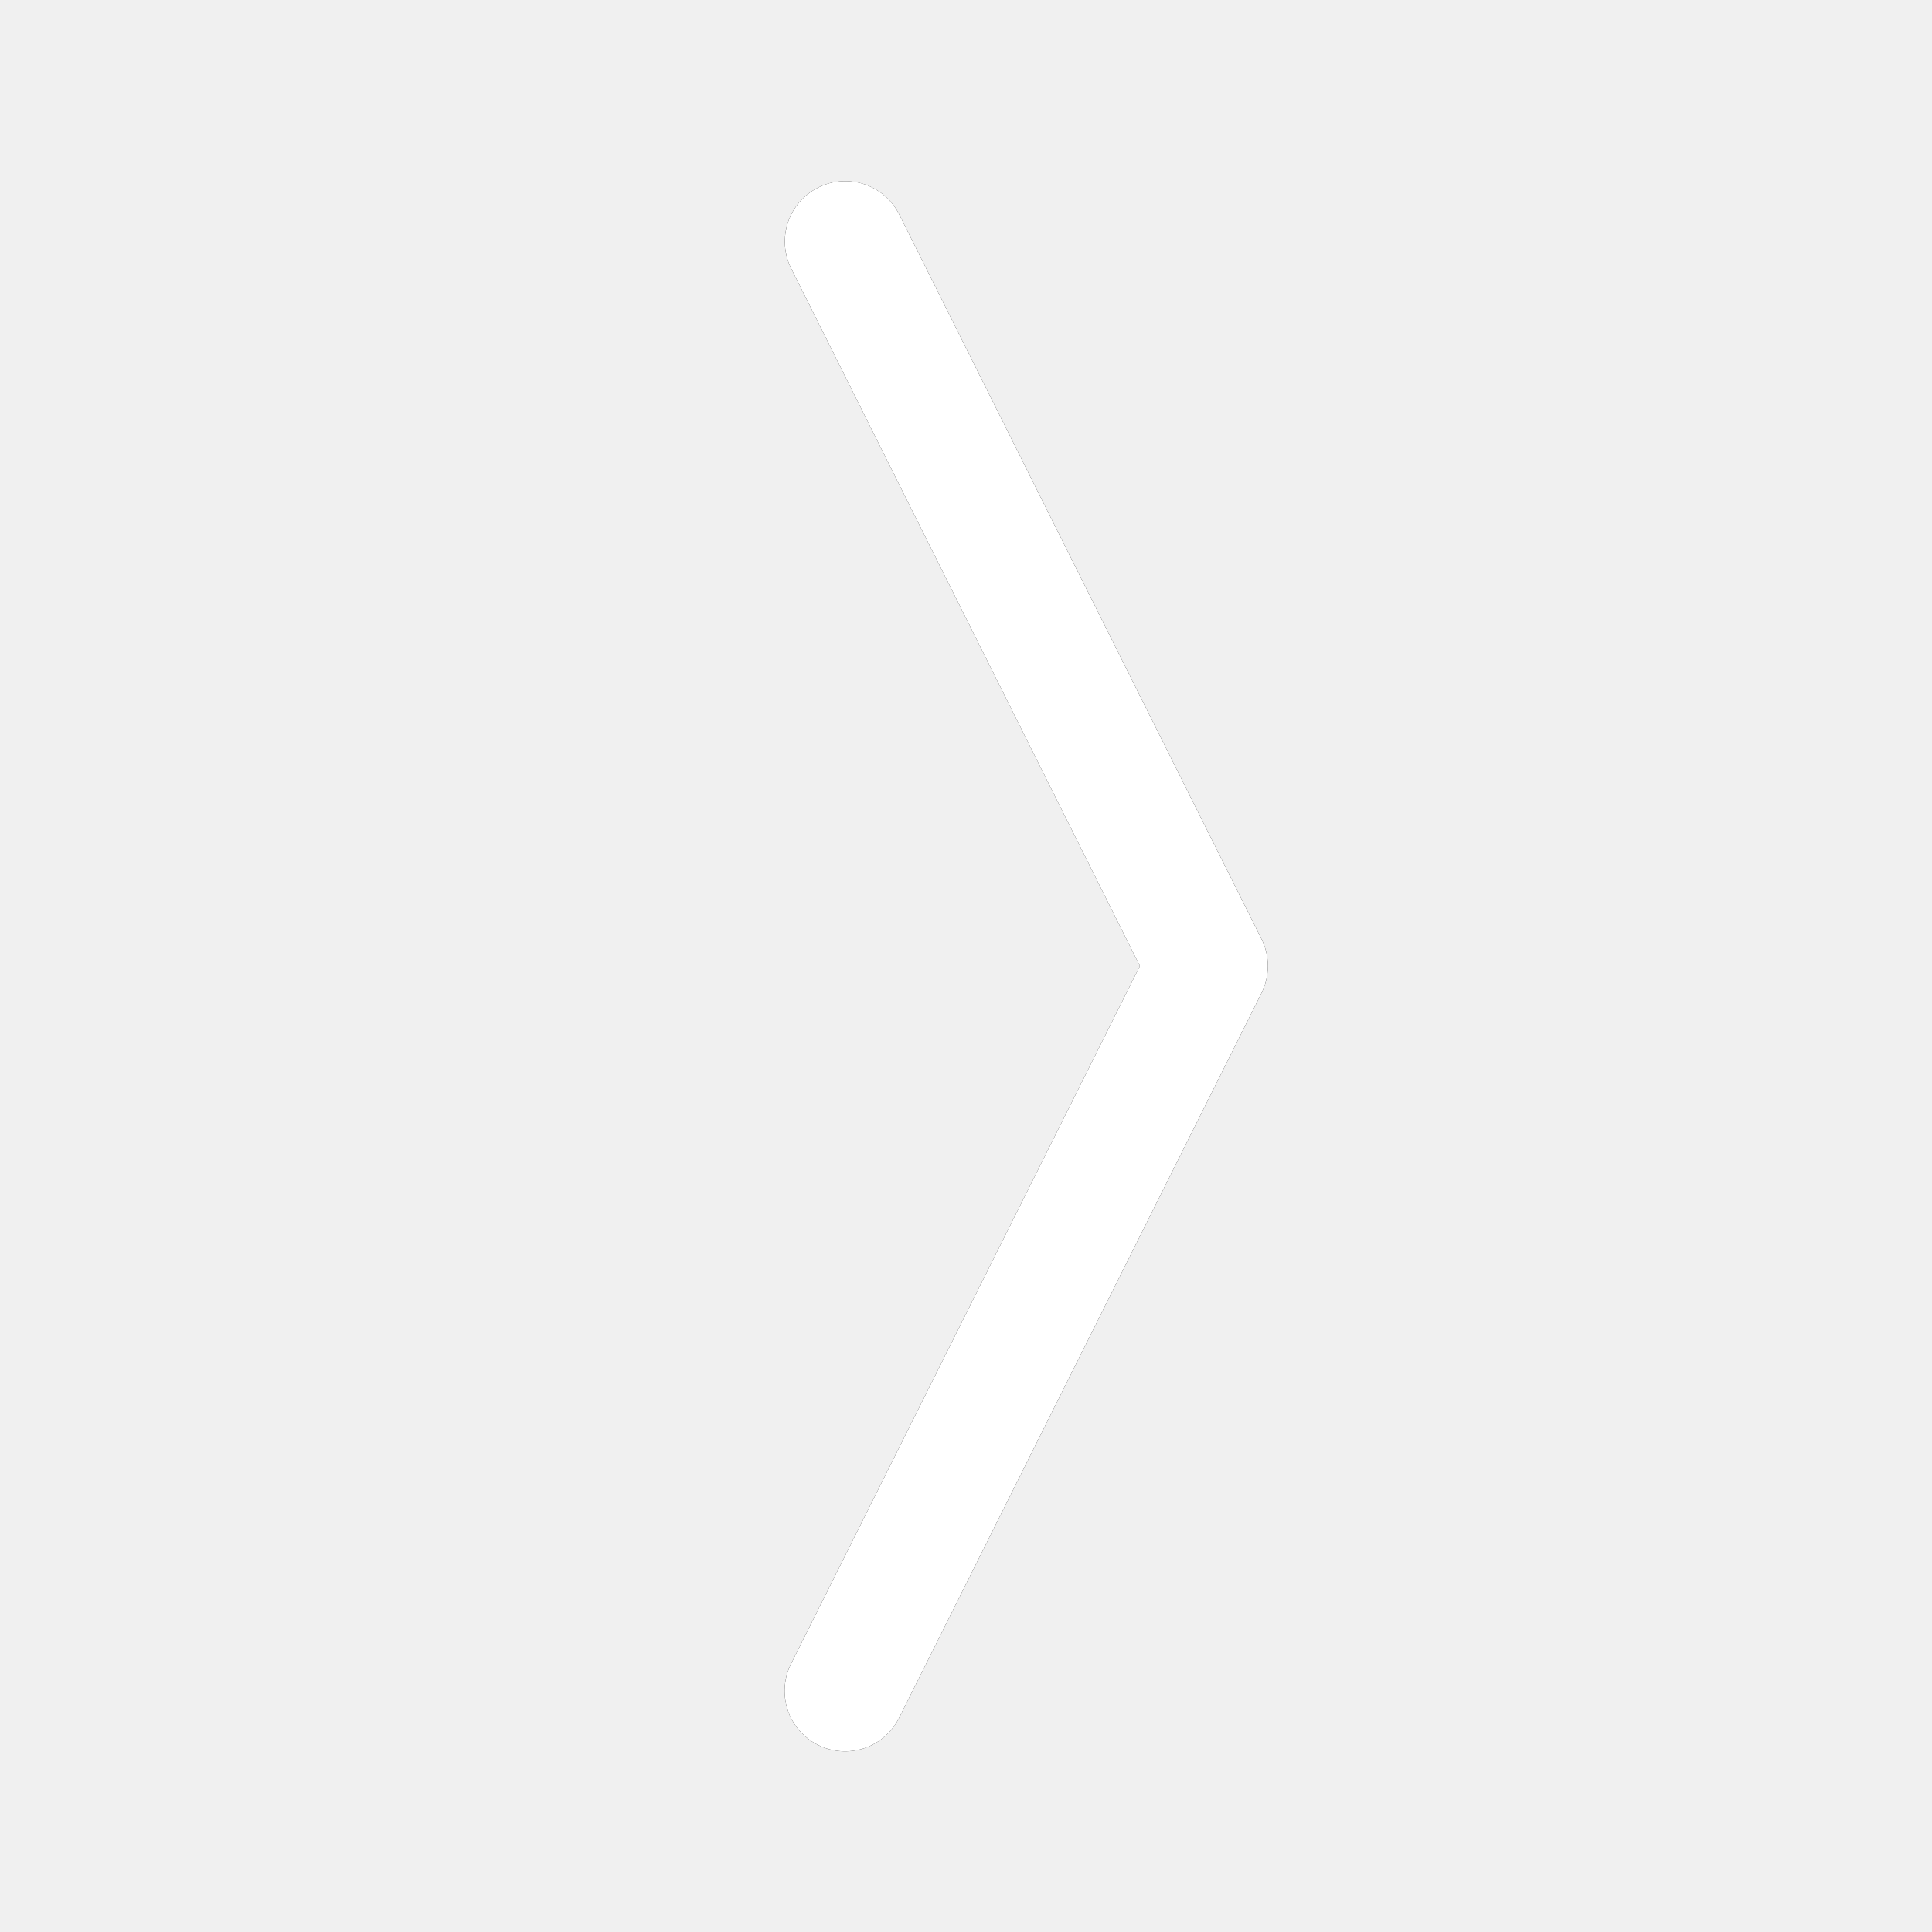
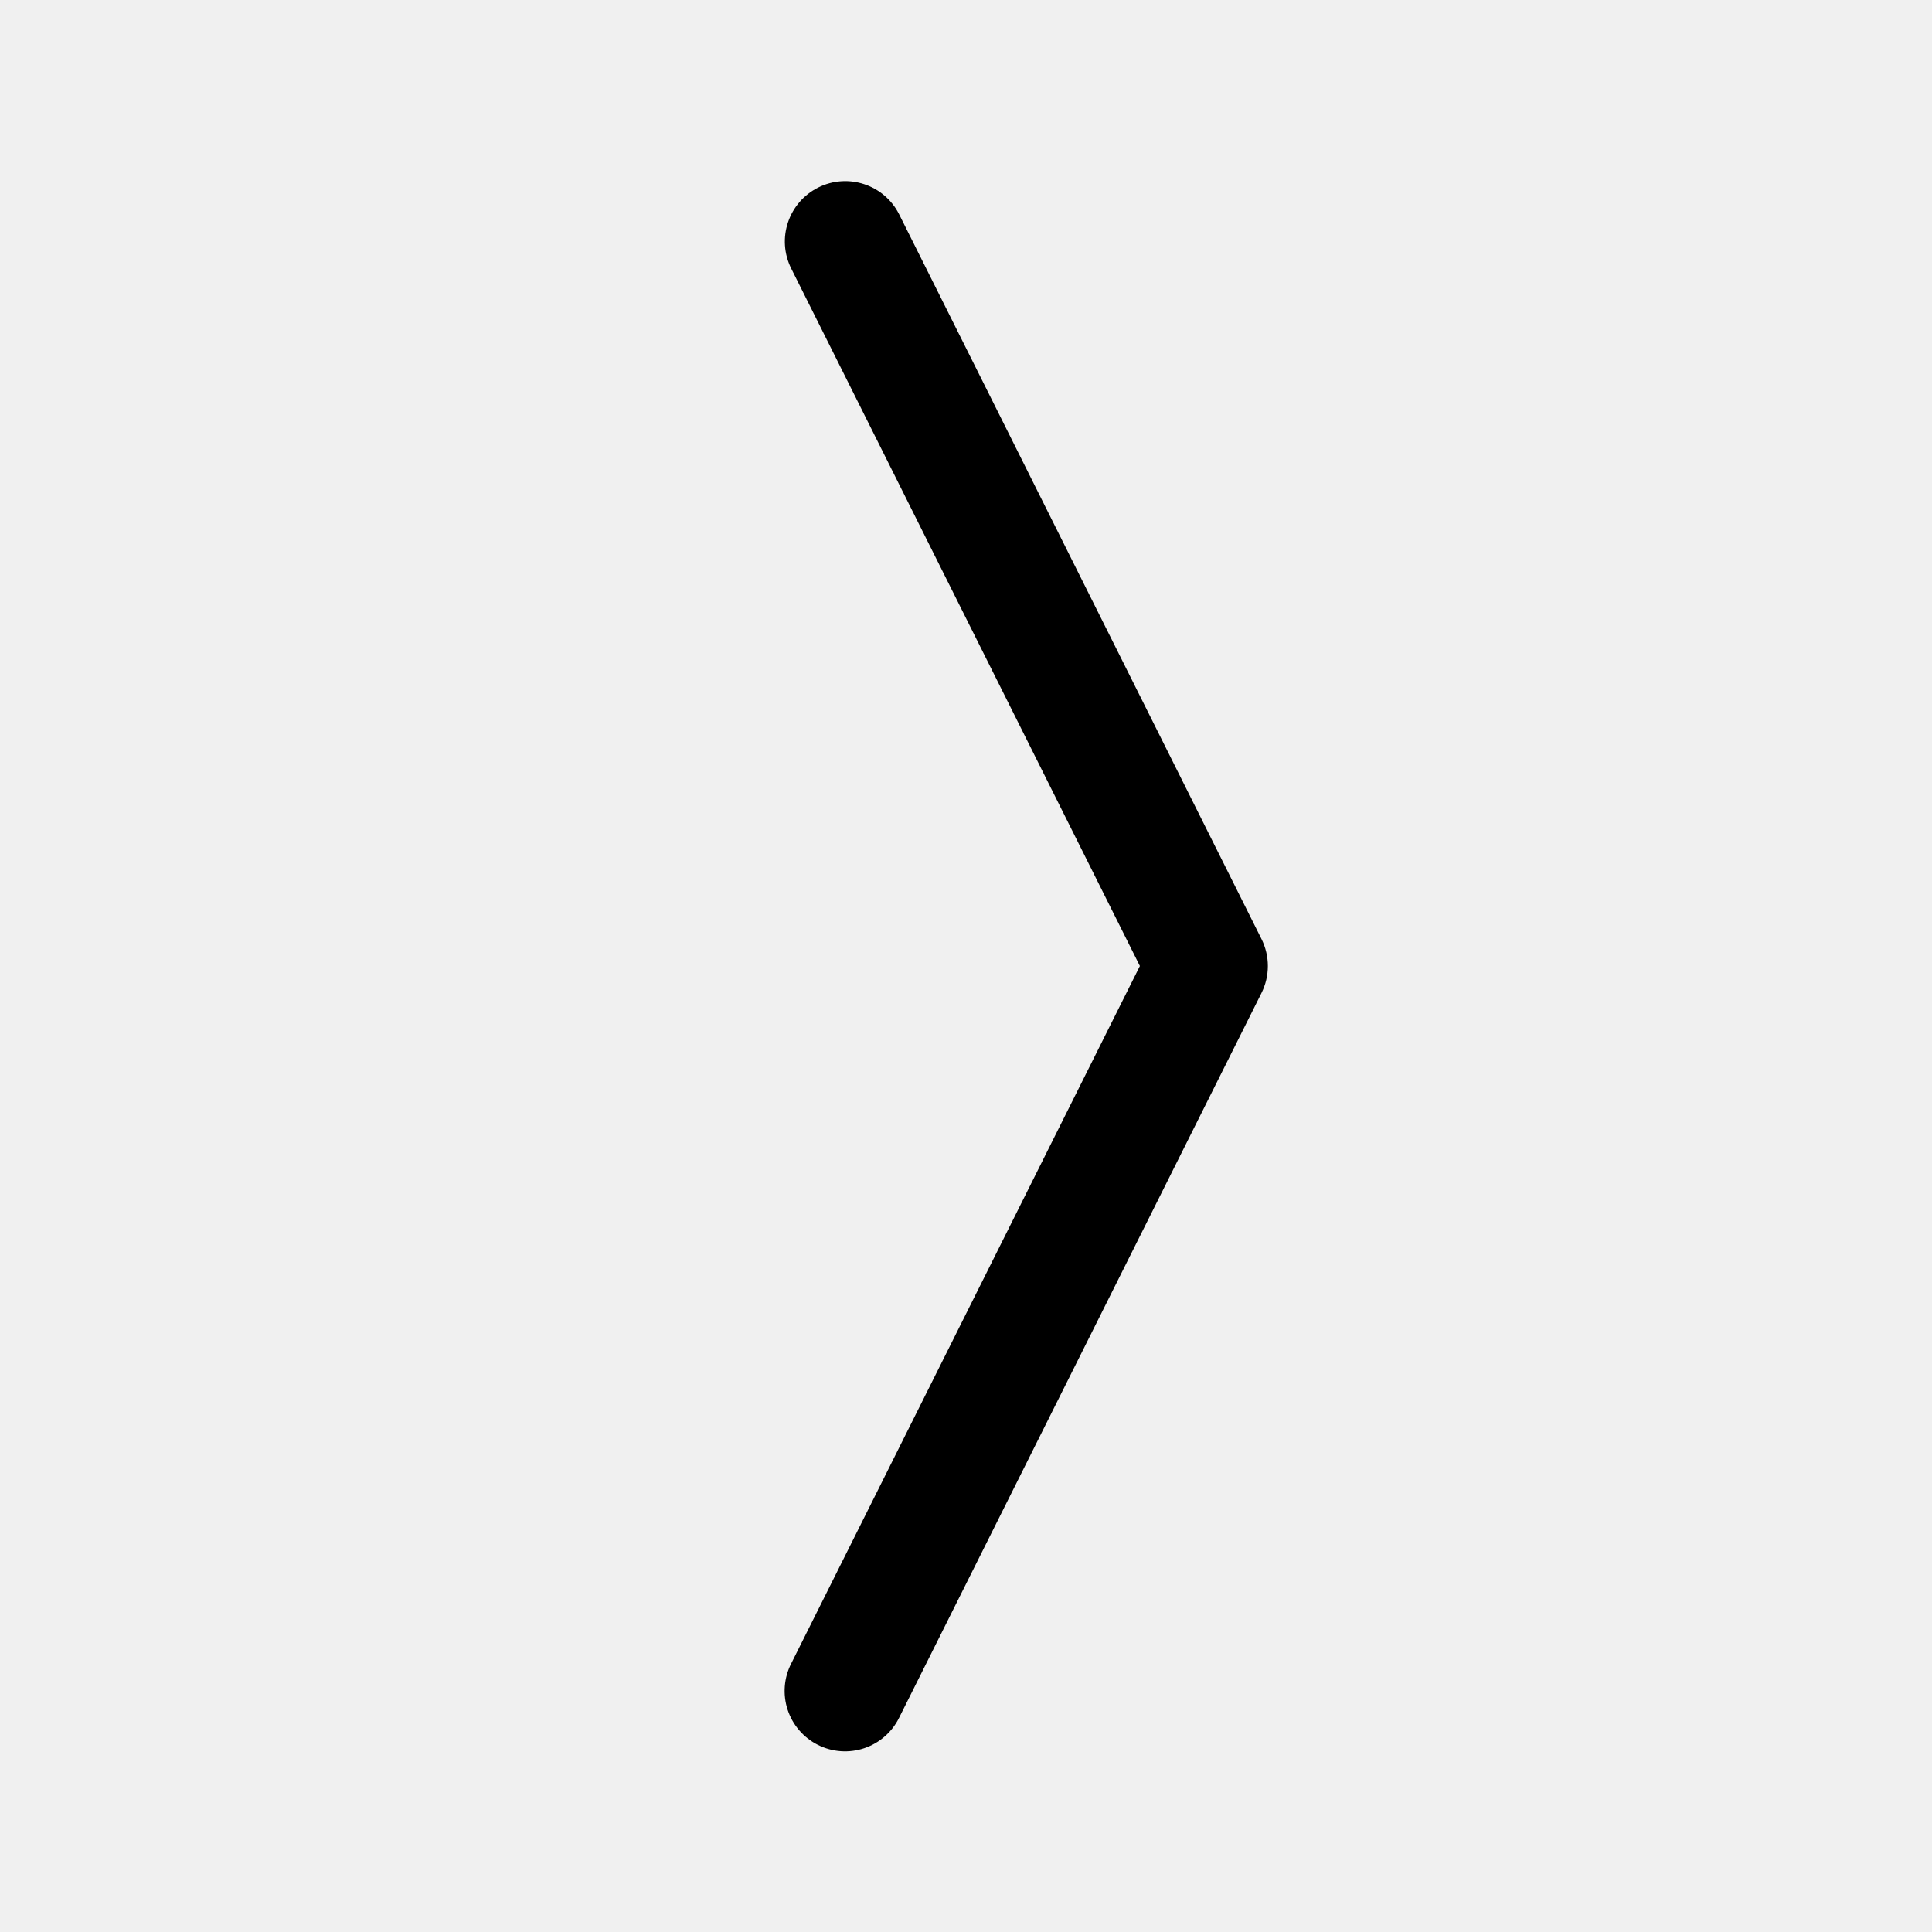
<svg xmlns="http://www.w3.org/2000/svg" width="60" height="60" fill="none">
-   <path fill-rule="evenodd" clip-rule="evenodd" d="M25.41 5.824a1.875 1.875 0 012.516.836l11.25 22.5a1.875 1.875 0 010 1.68l-11.25 22.5a1.873 1.873 0 01-2.523.85 1.874 1.874 0 01-.83-2.53L35.4 30 24.573 8.34a1.875 1.875 0 01.837-2.516z" fill="#000" />
-   <path fill-rule="evenodd" clip-rule="evenodd" d="M25.41 5.824a1.875 1.875 0 012.516.836l11.25 22.5a1.875 1.875 0 010 1.68l-11.25 22.5a1.873 1.873 0 01-2.523.85 1.874 1.874 0 01-.83-2.53L35.4 30 24.573 8.34a1.875 1.875 0 01.837-2.516z" fill="#fff" />
+   <path fill-rule="evenodd" clip-rule="evenodd" d="M25.41 5.824a1.875 1.875 0 012.516.836l11.25 22.5a1.875 1.875 0 010 1.68l-11.25 22.5a1.873 1.873 0 01-2.523.85 1.874 1.874 0 01-.83-2.53L35.4 30 24.573 8.34a1.875 1.875 0 01.837-2.516z" fill="currentColor" />
</svg>
